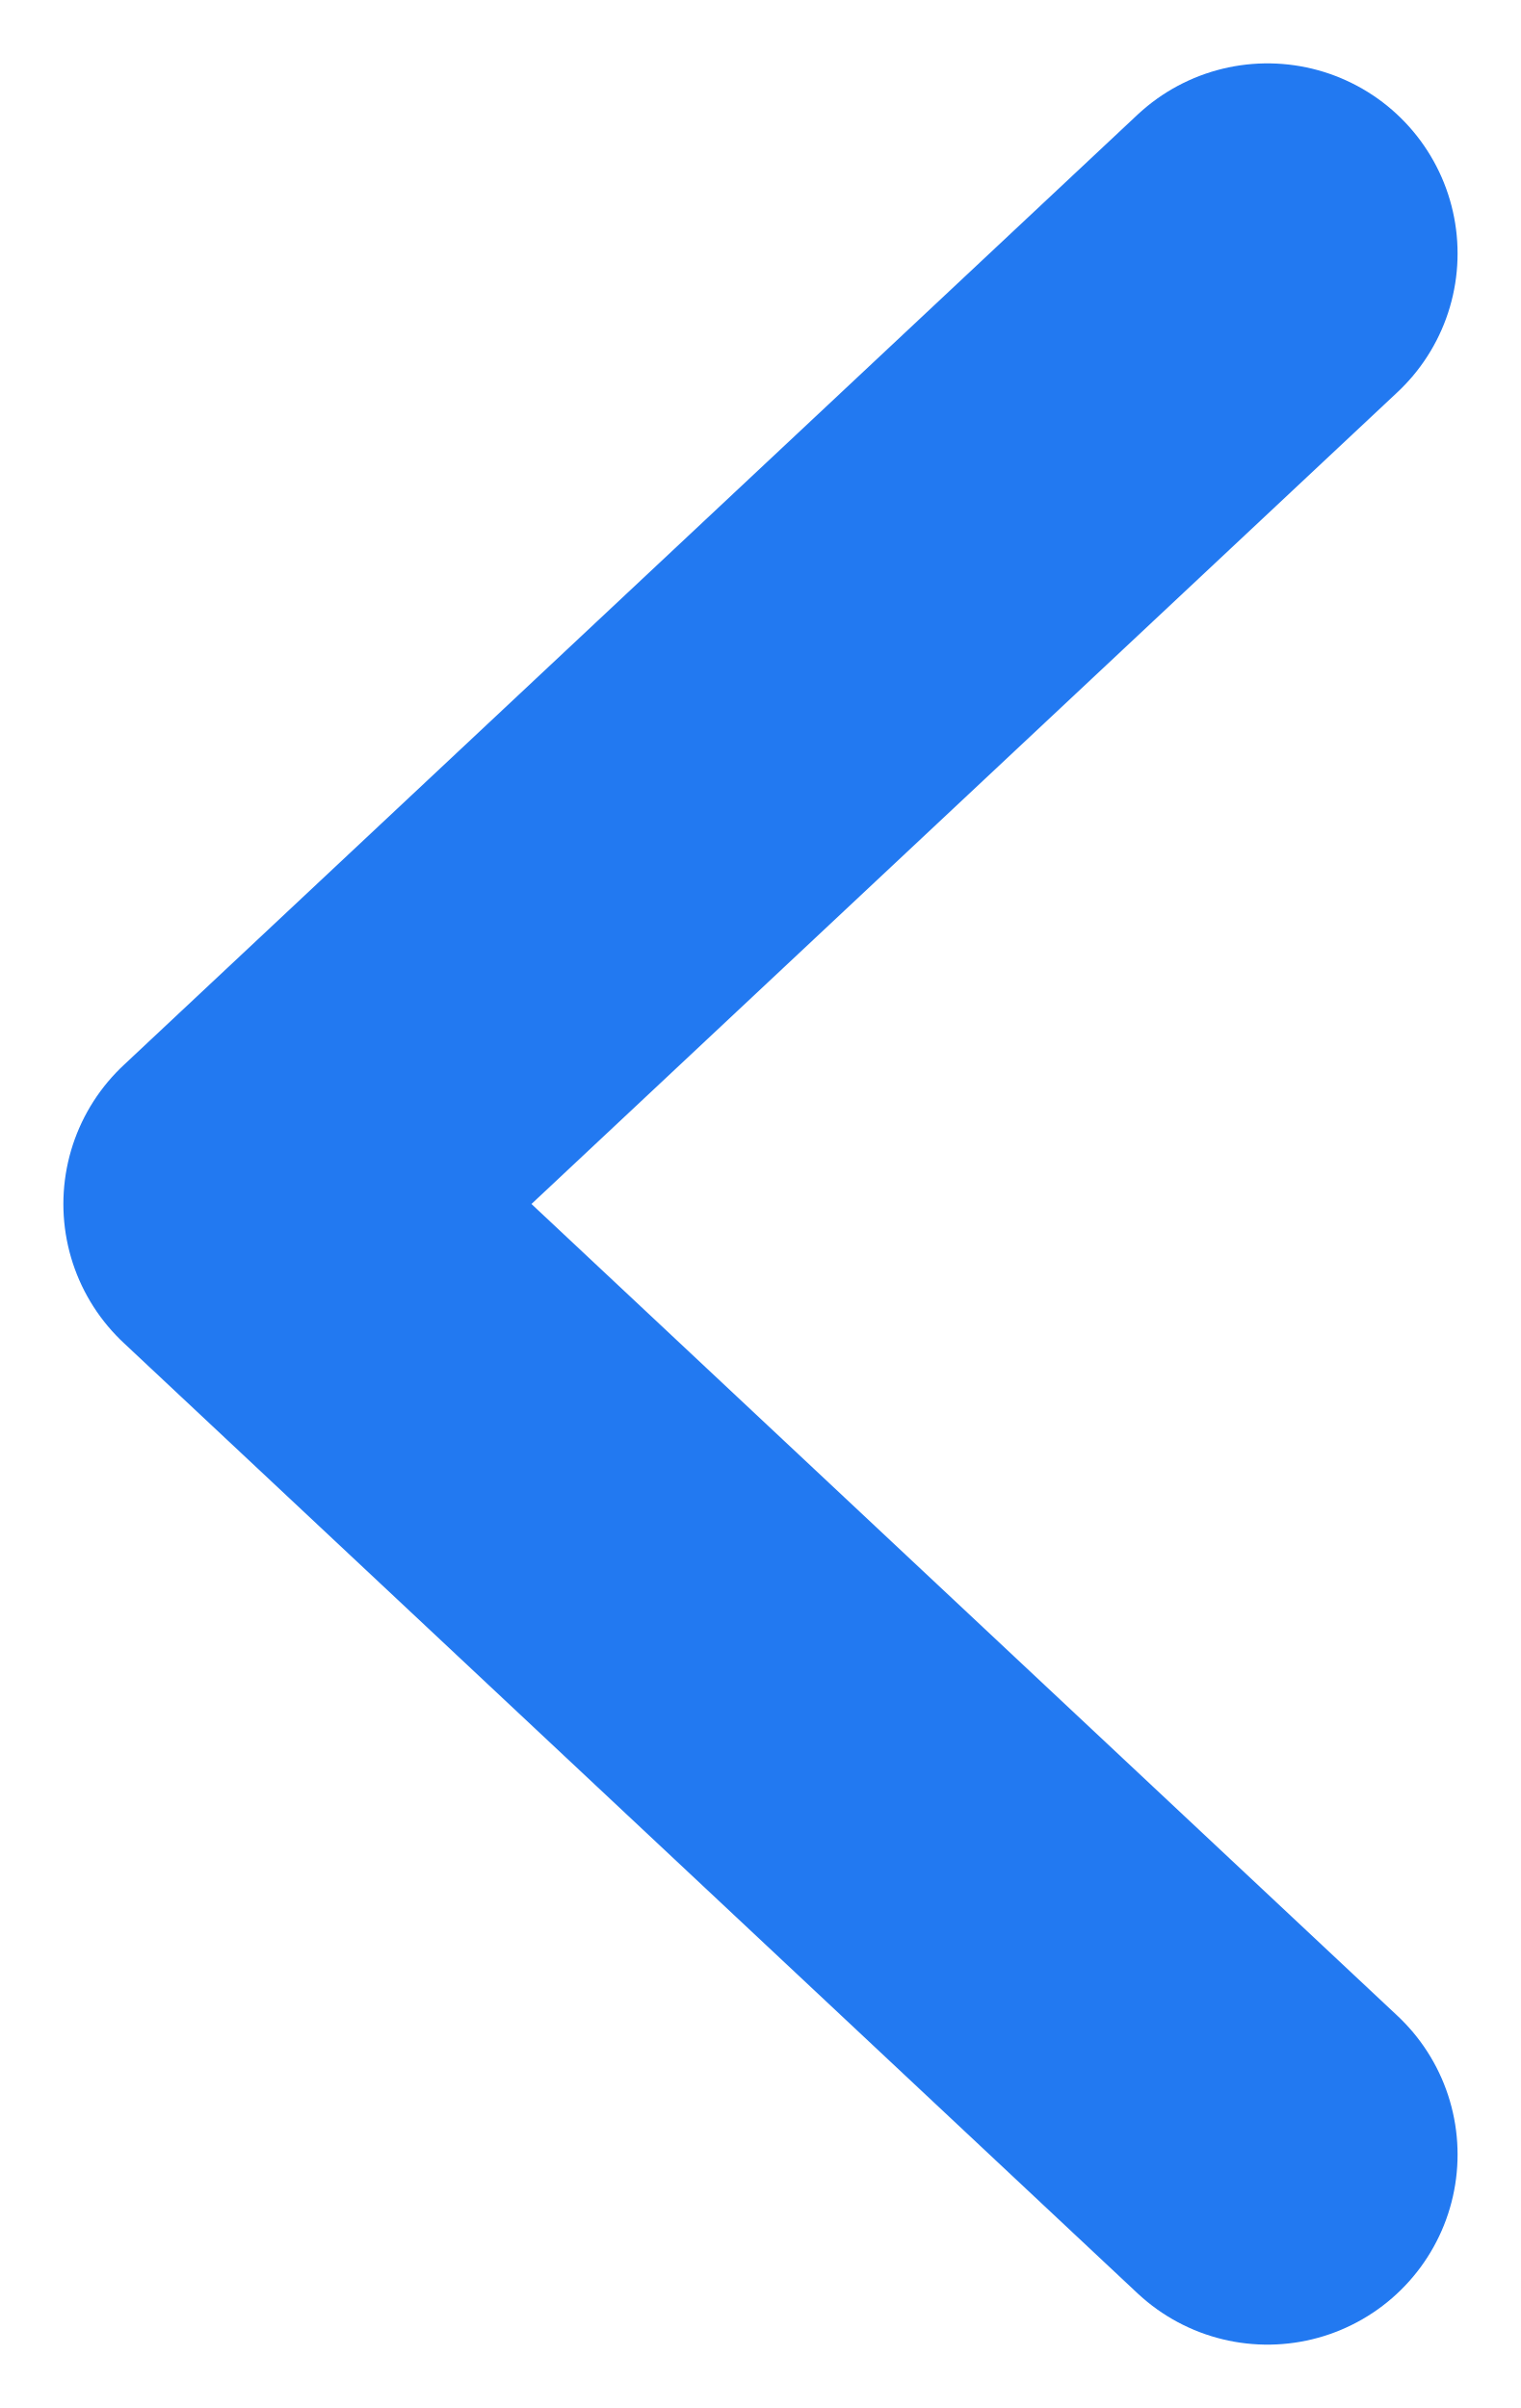
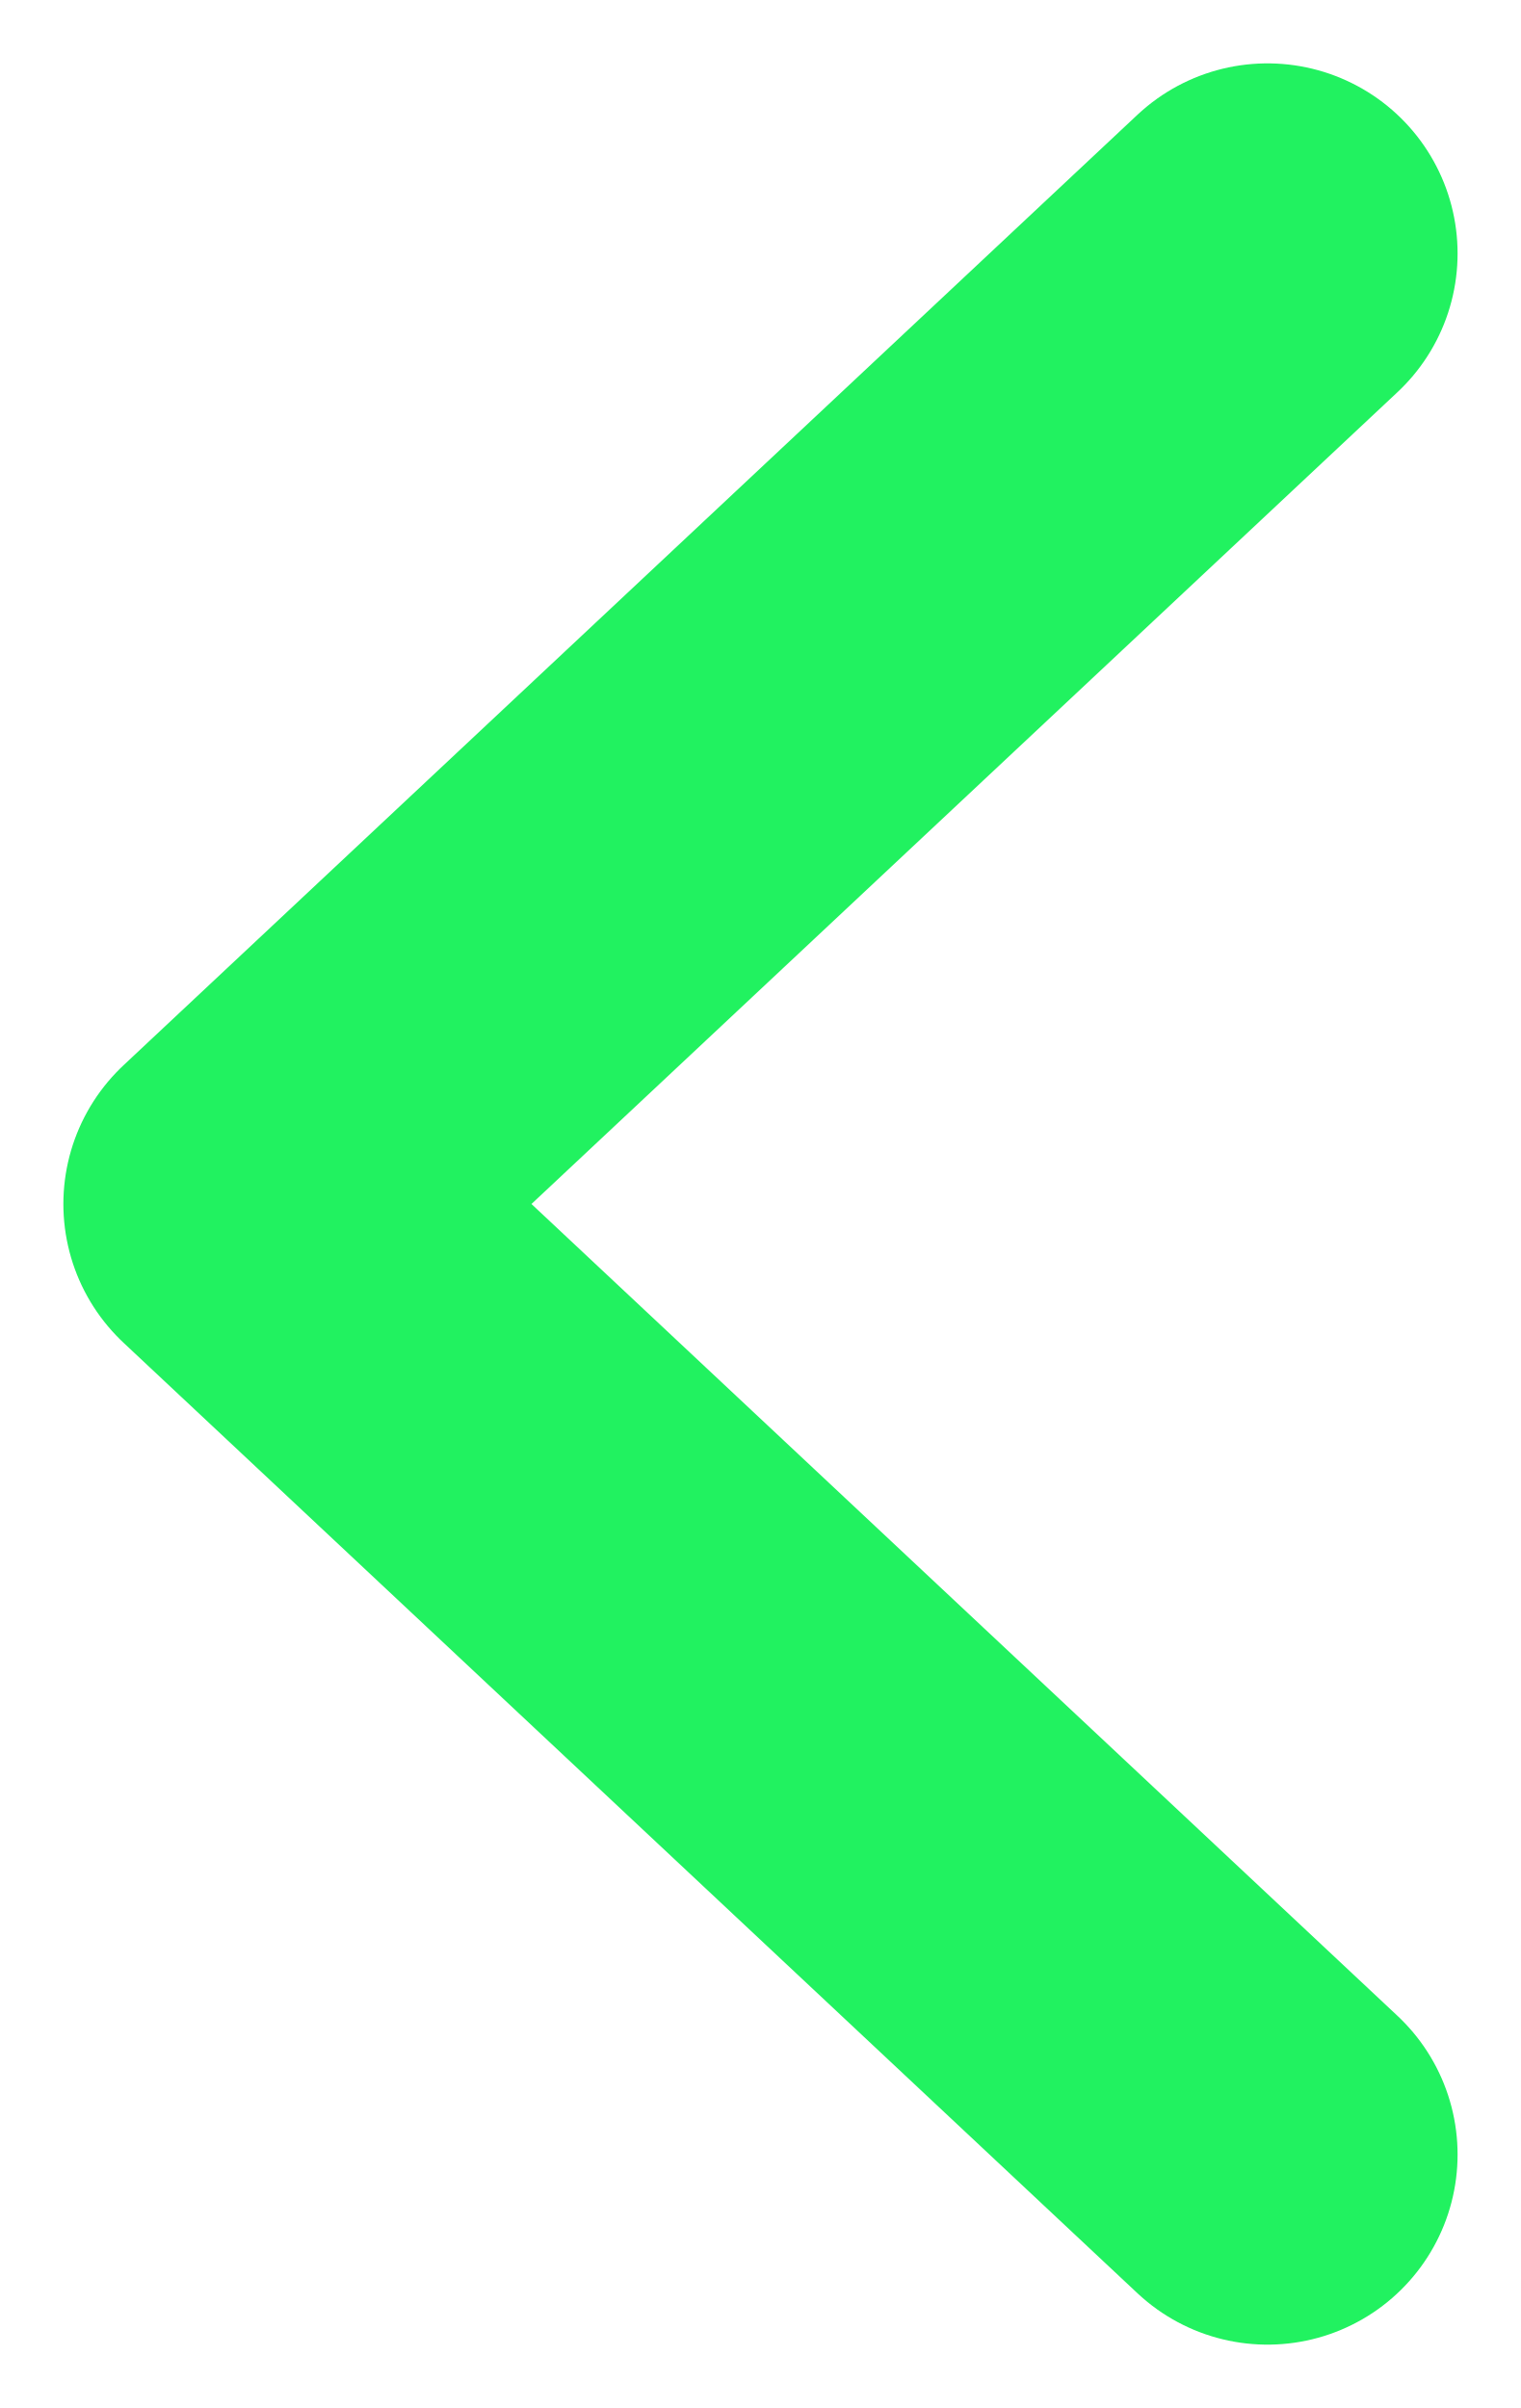
<svg xmlns="http://www.w3.org/2000/svg" width="12" height="19" viewBox="0 0 12 19" fill="none">
-   <path d="M10 2L2 9.5L10 17" stroke="#2279F1" stroke-width="3" stroke-linecap="round" stroke-linejoin="round" />
+   <path d="M10 2L2 9.5L10 17" stroke="#21f260" stroke-width="3" stroke-linecap="round" stroke-linejoin="round" />
</svg>
